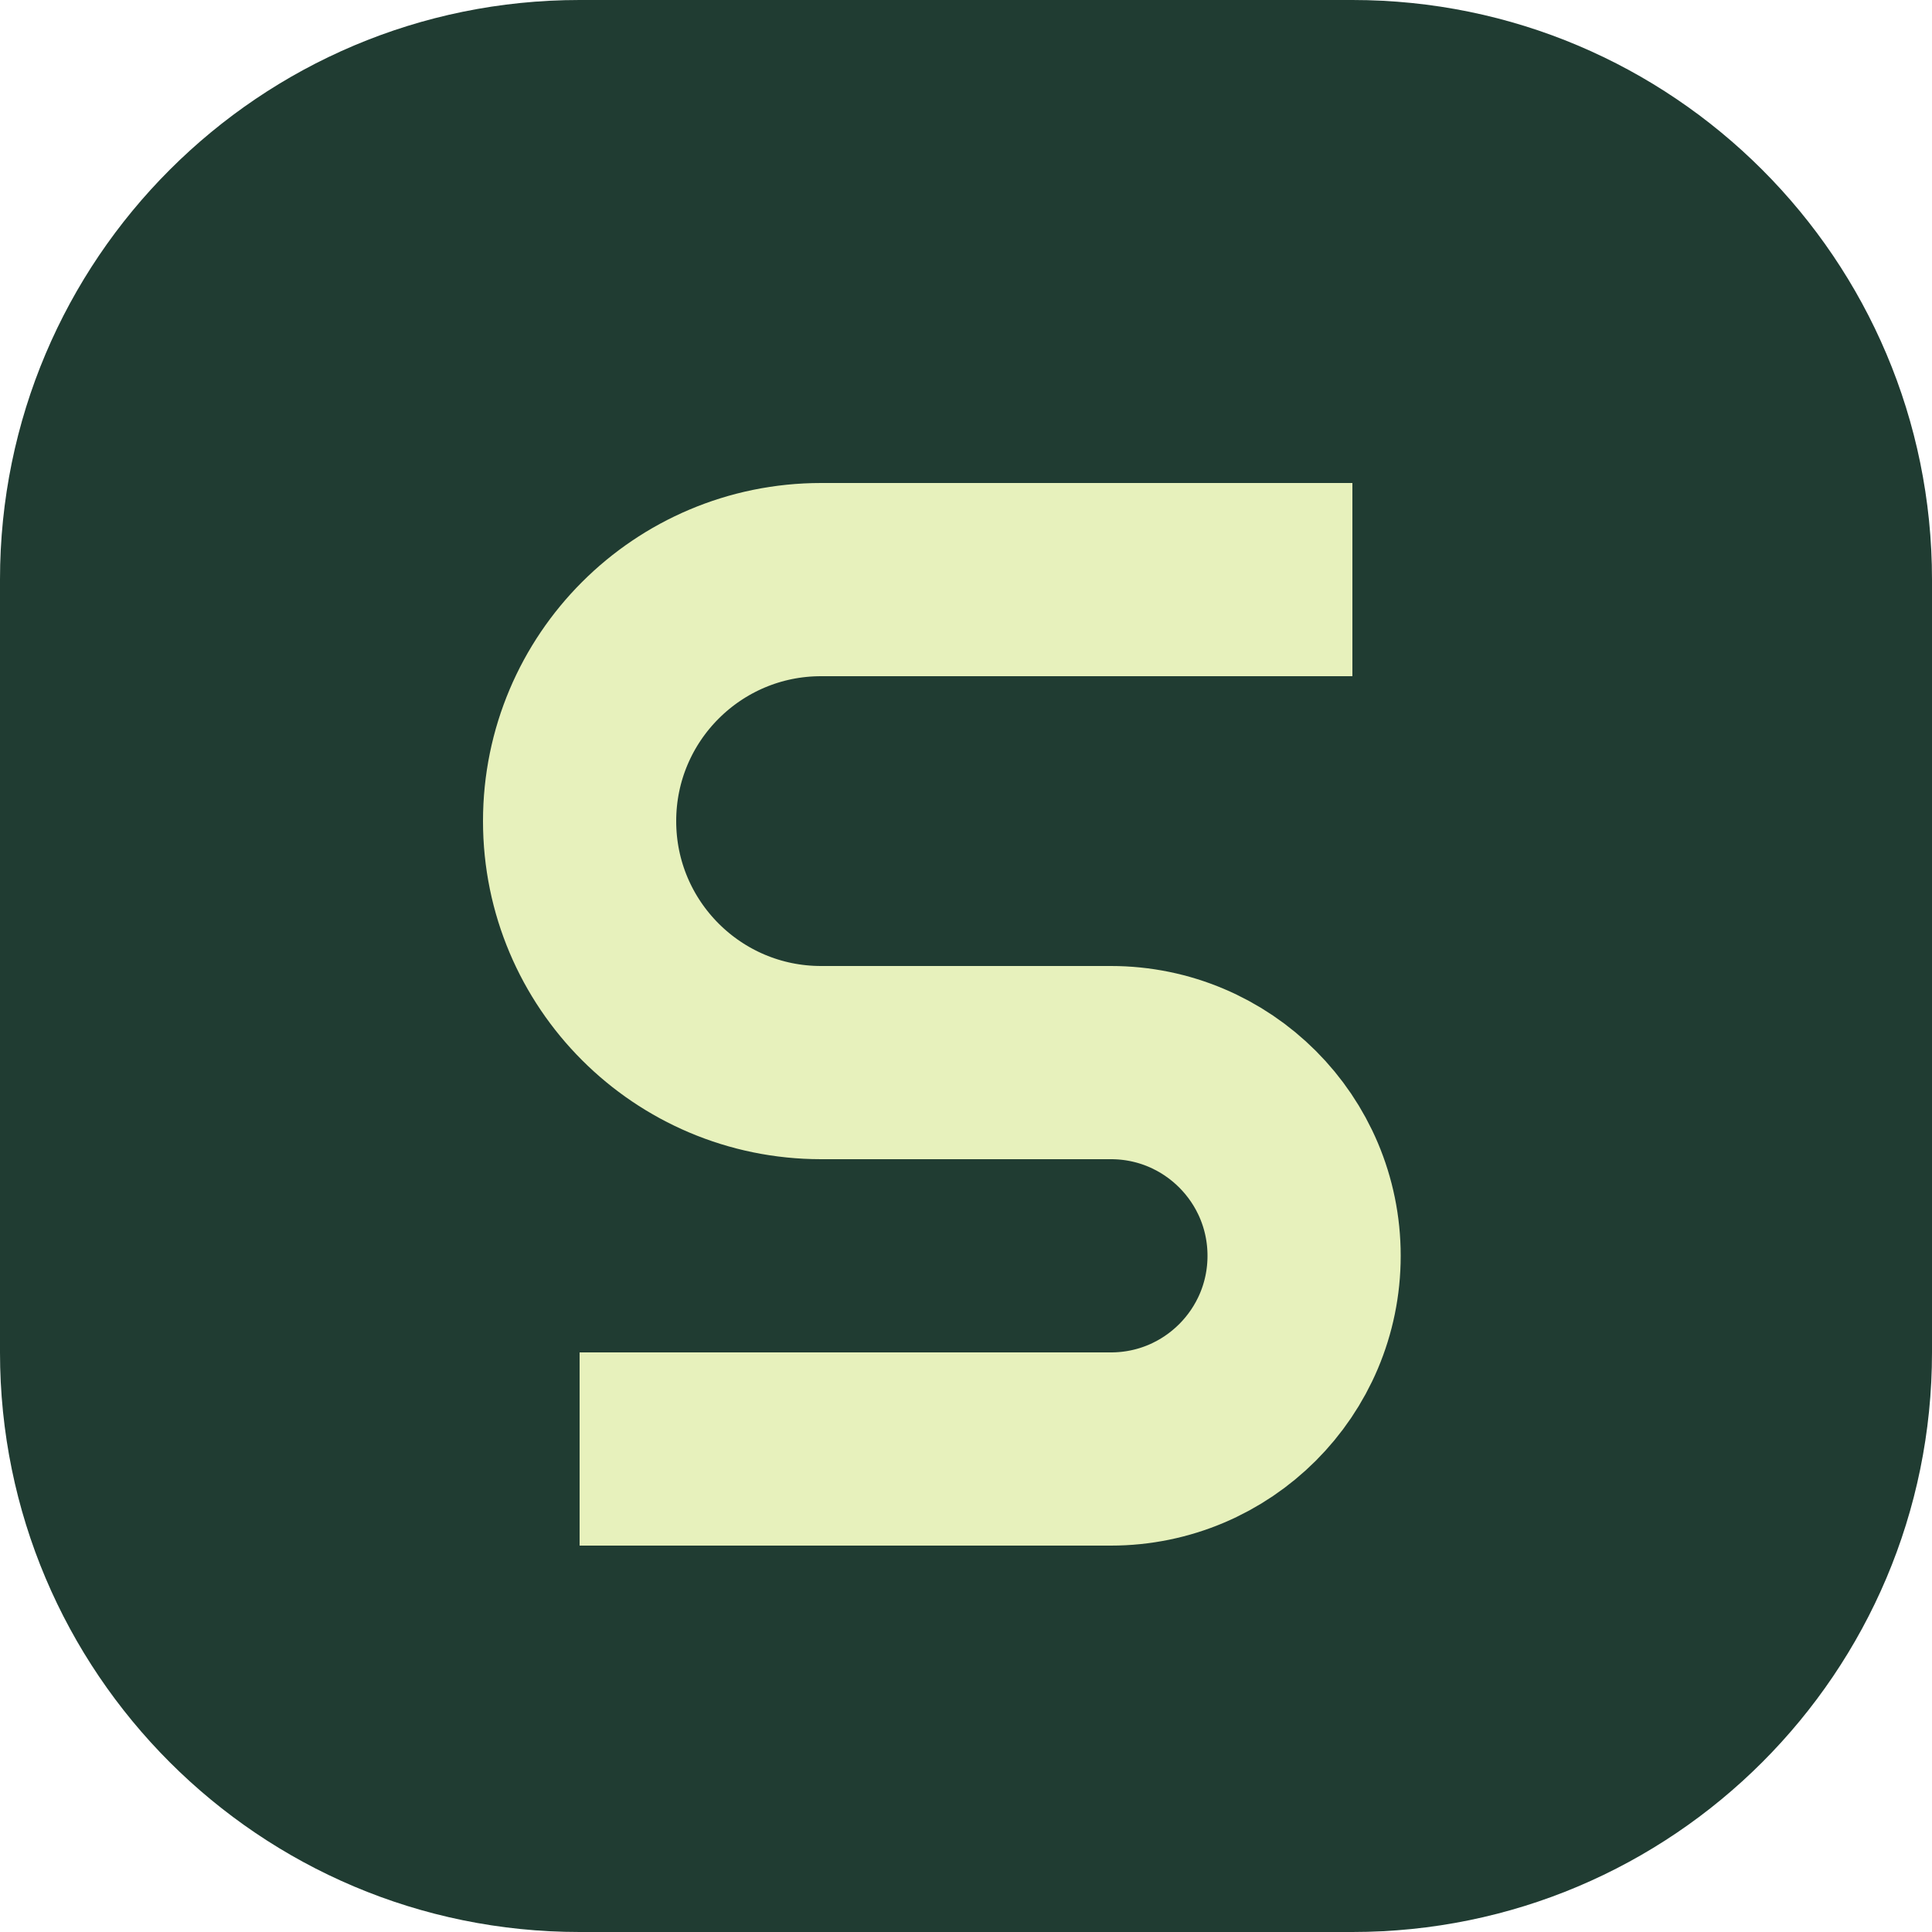
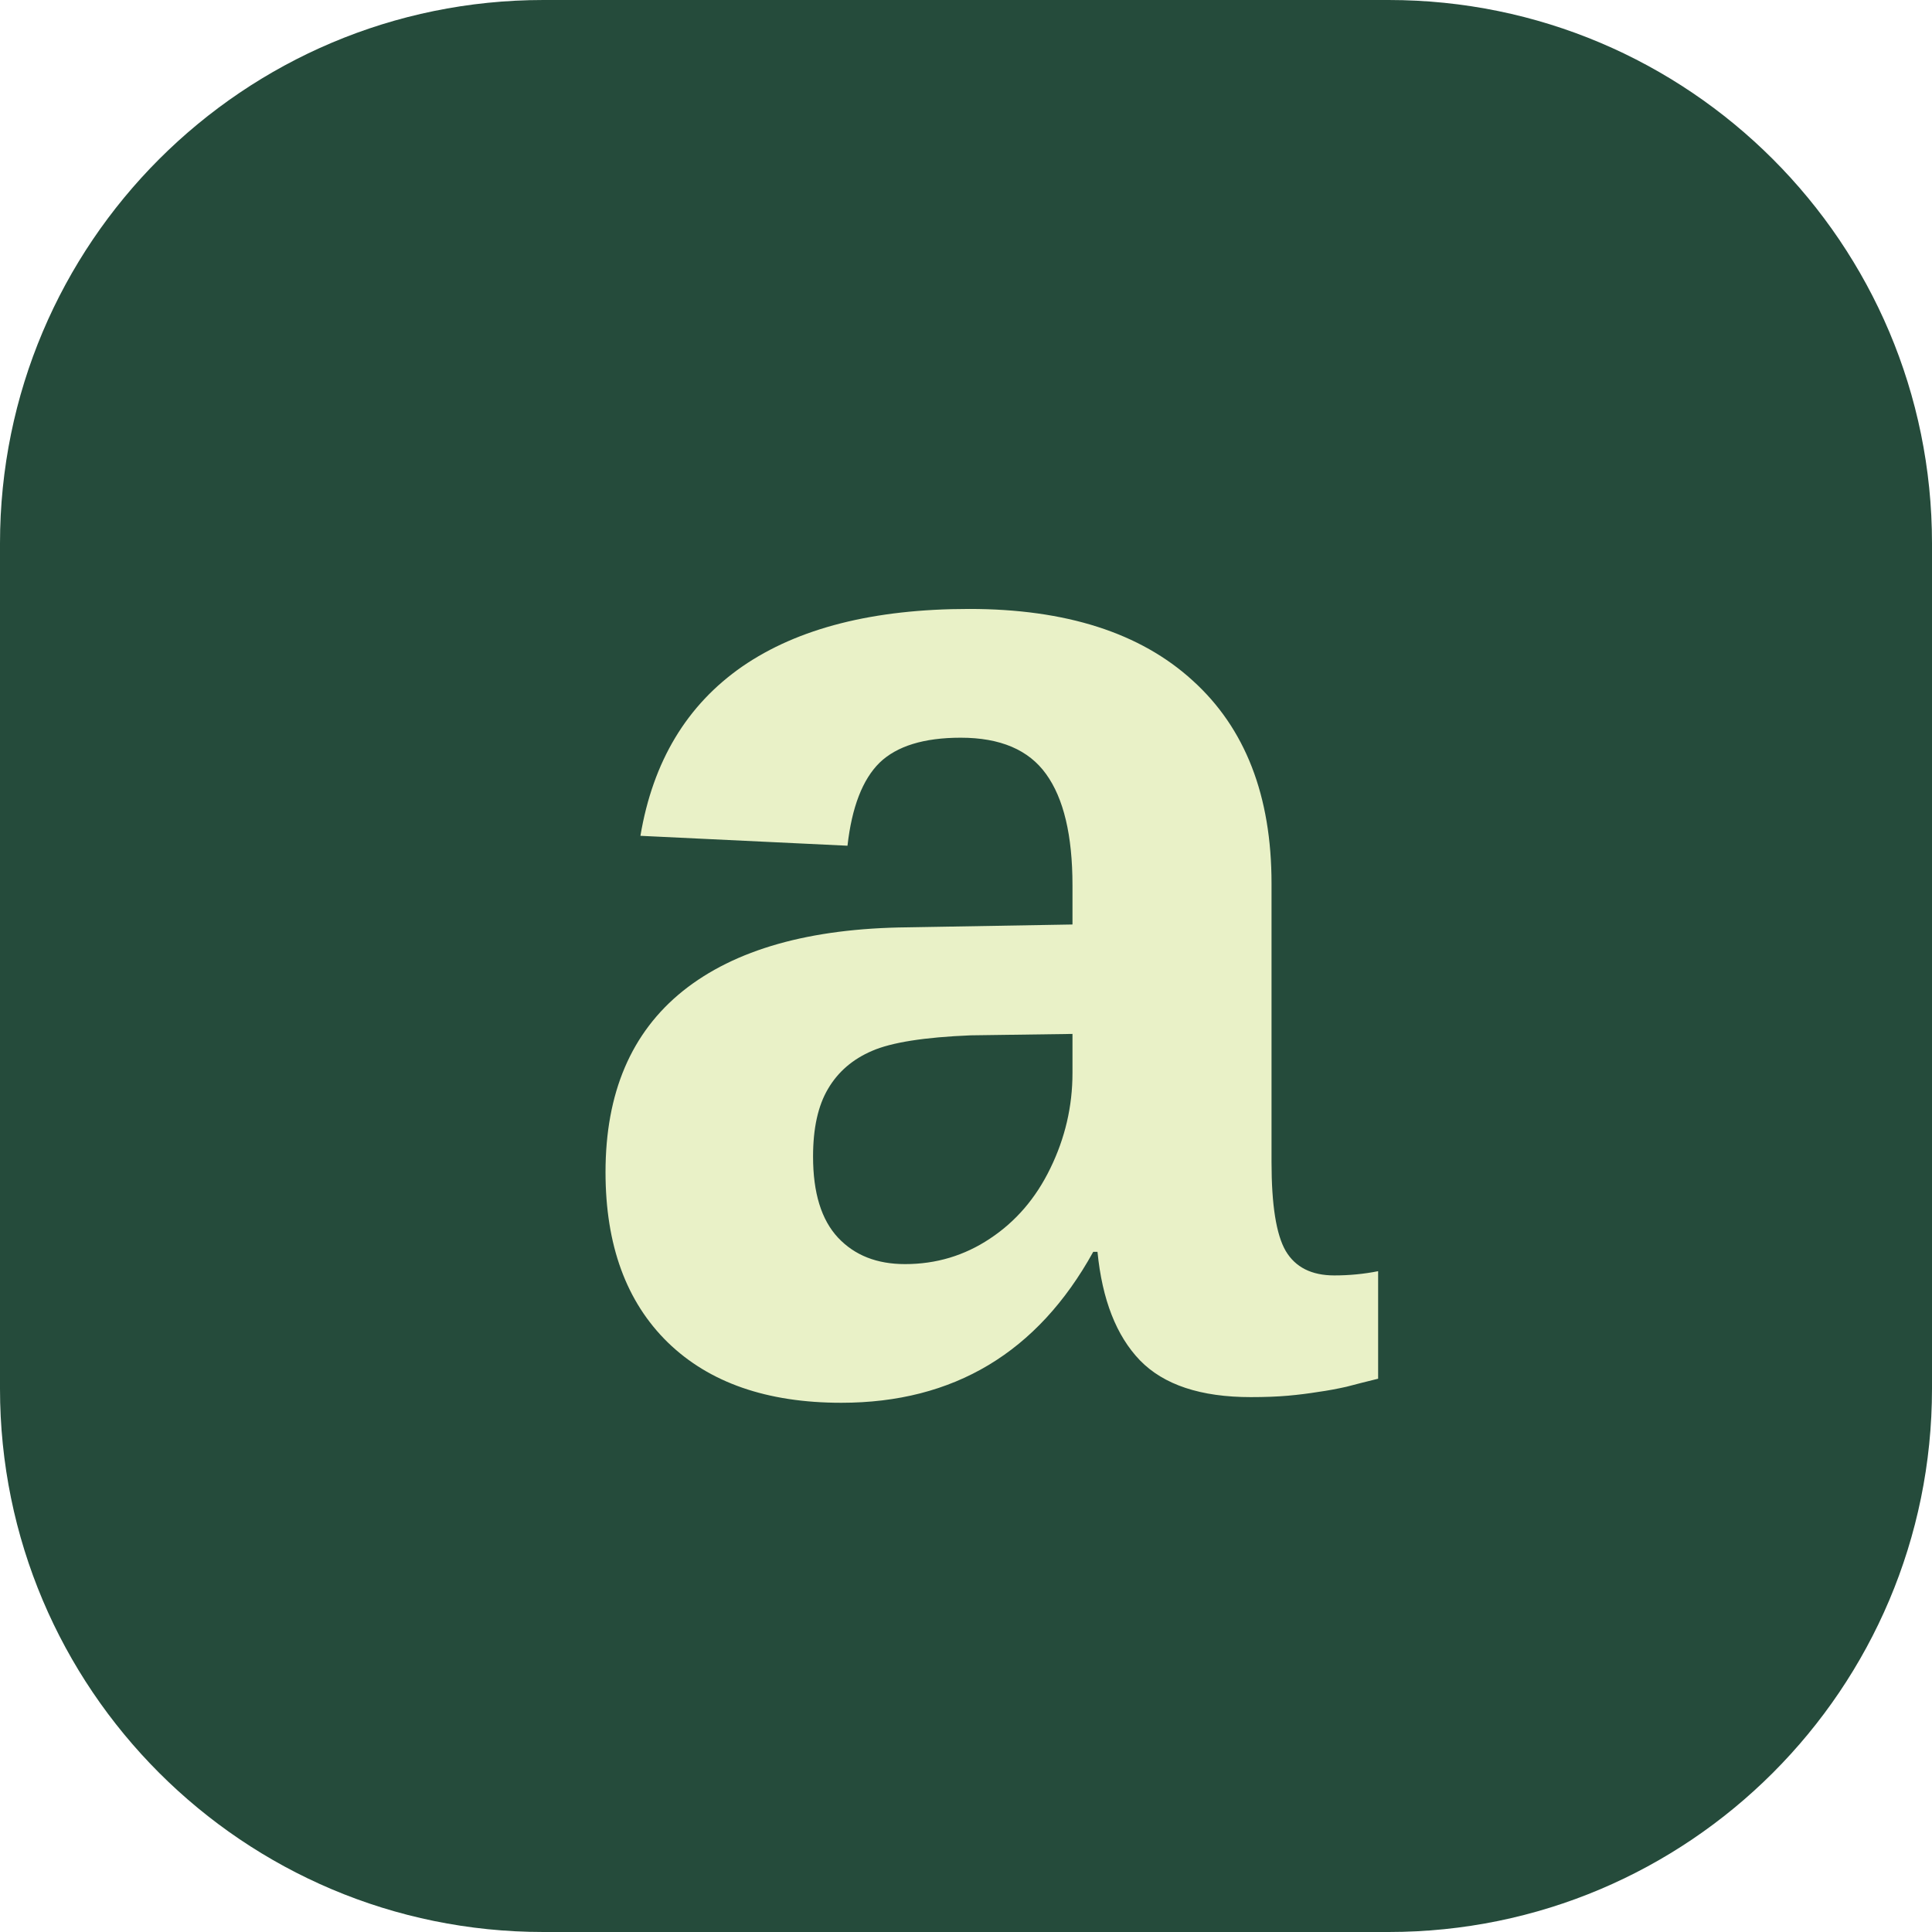
- <svg xmlns="http://www.w3.org/2000/svg" viewBox="0 0 40 40">
-   <rect width="40" height="40" rx="12" fill="#203c32" />
-   <path d="M28 12H17a5 5 0 000 10h6a4 4 0 010 8H12" fill="none" stroke="#e7f1bc" stroke-width="4" />
+ <svg xmlns="http://www.w3.org/2000/svg" viewBox="0 0 64 64">
+   <rect width="64" height="64" rx="18" fill="#254b3b" />
+   <text x="32" y="46" text-anchor="middle" font-family="Arial,sans-serif" font-size="48" font-weight="700" fill="#e9f1c7">a</text>
</svg>
